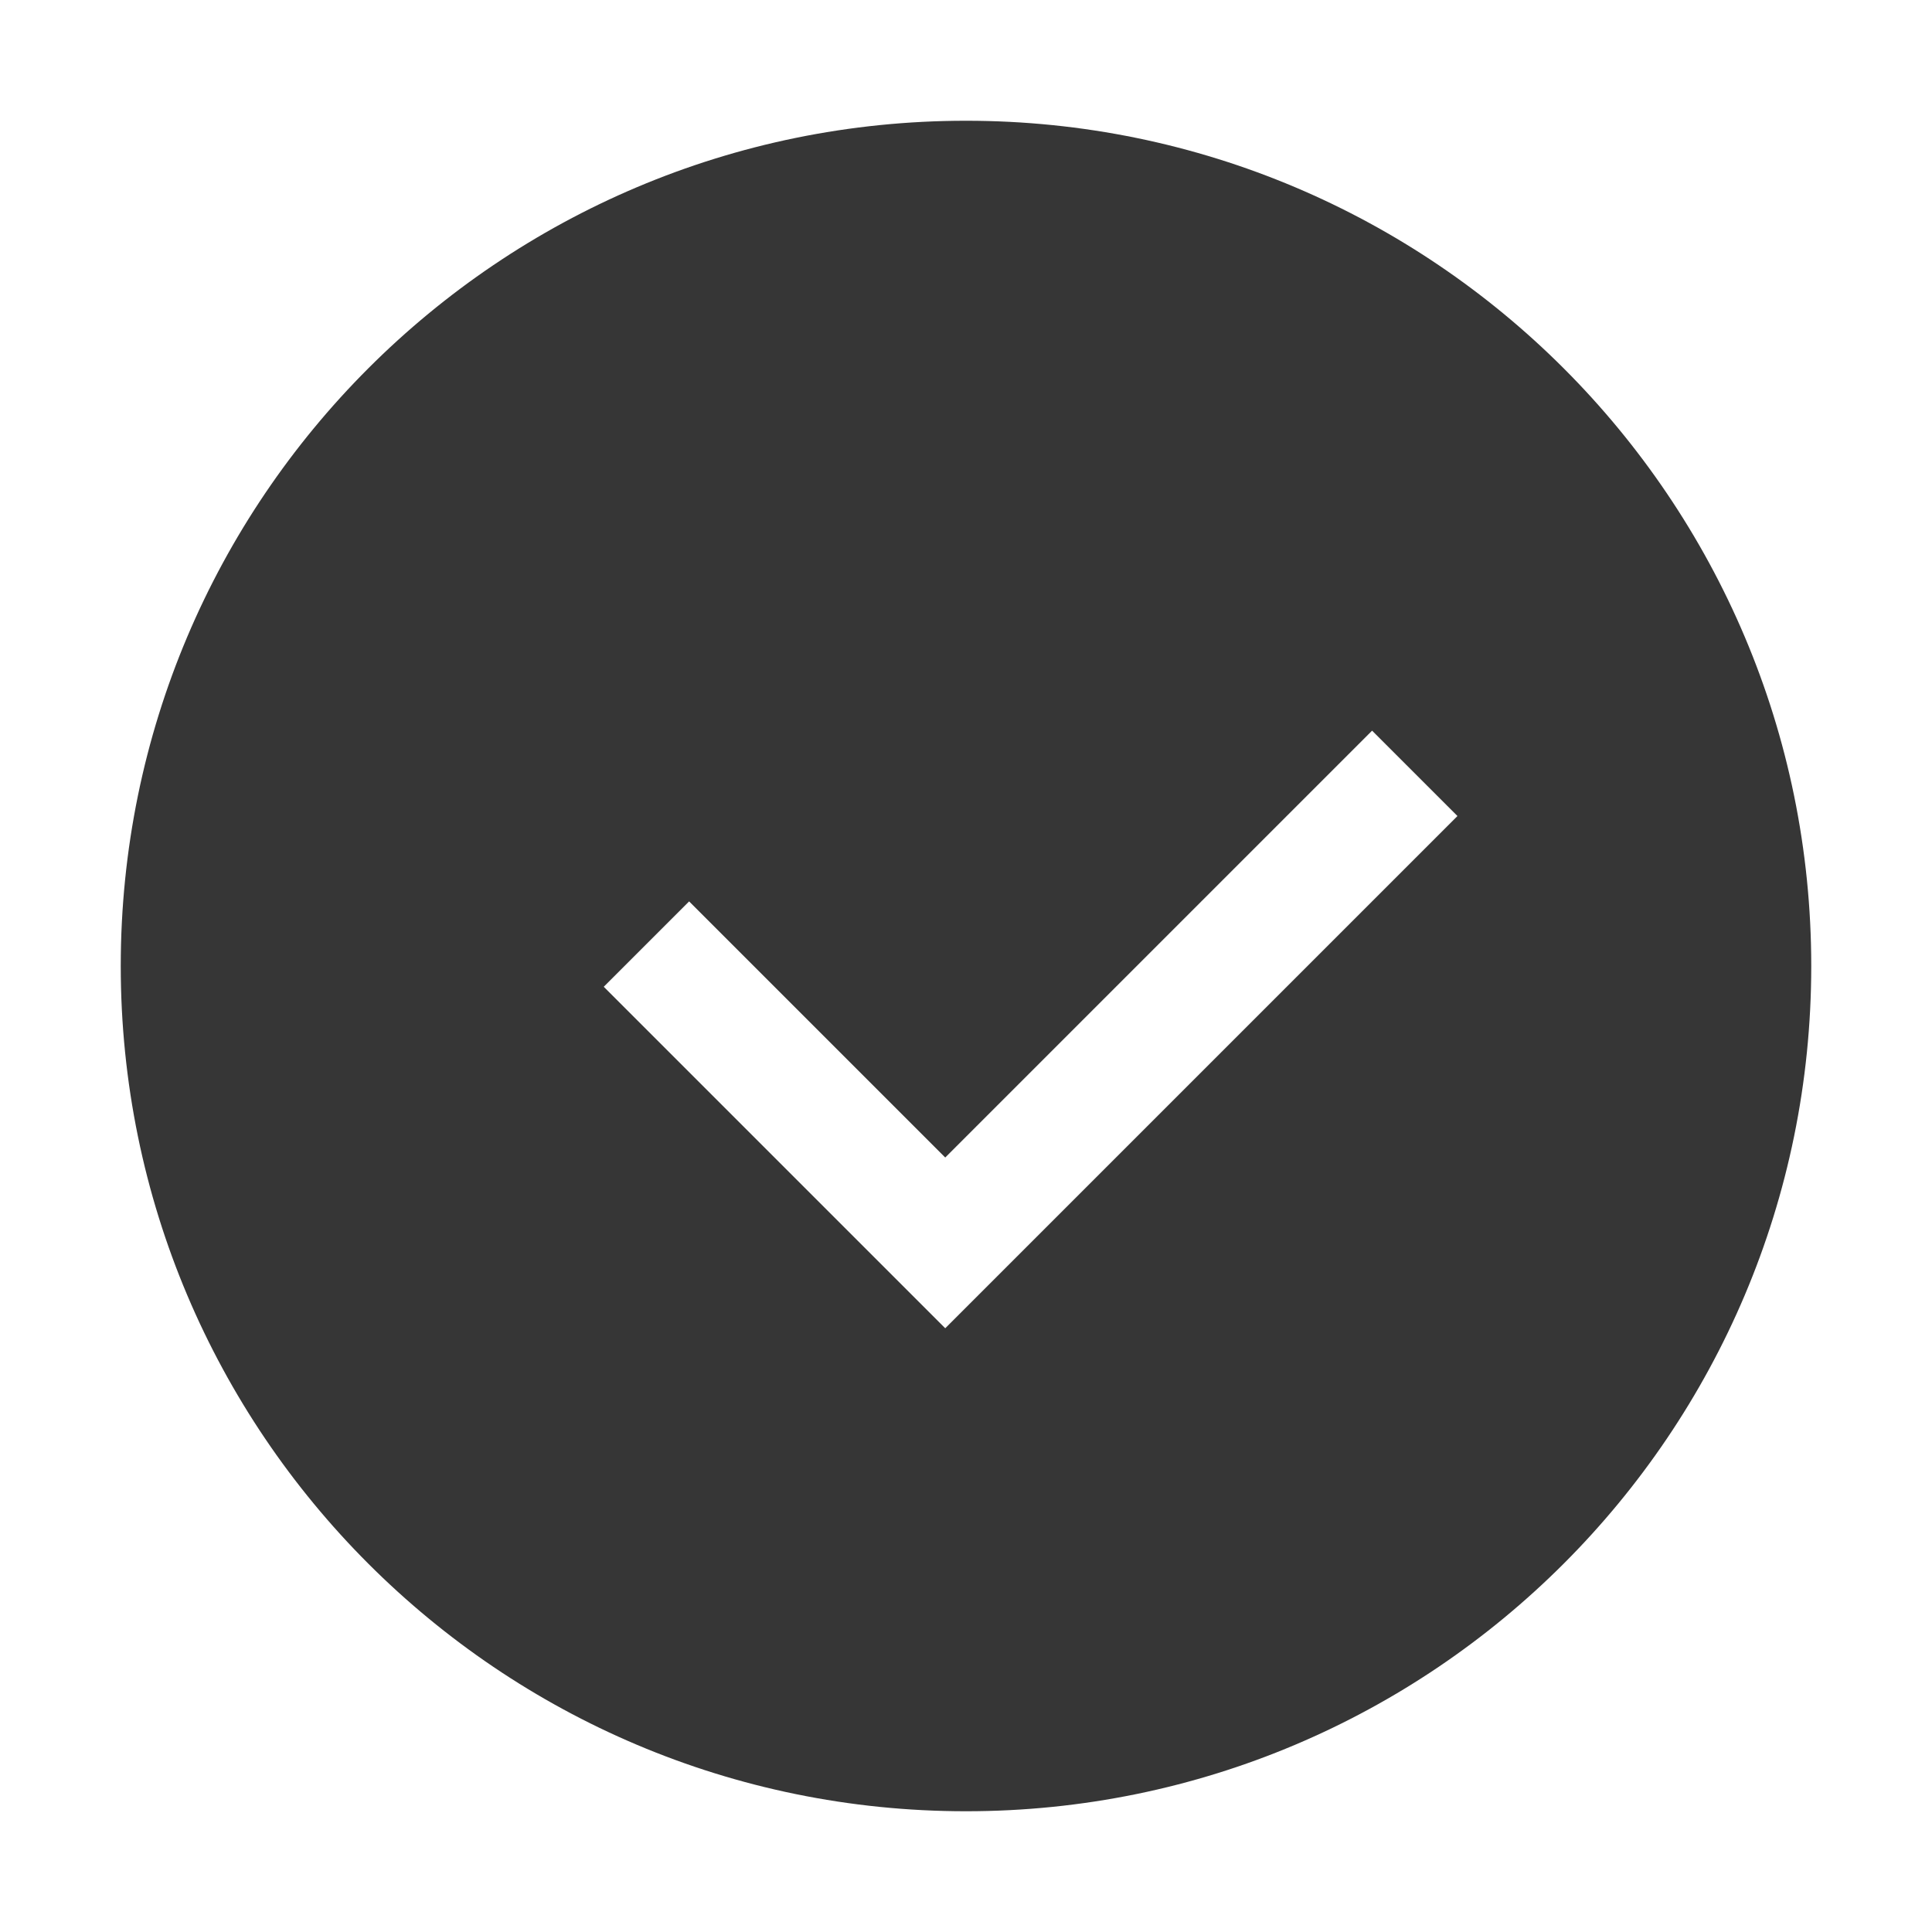
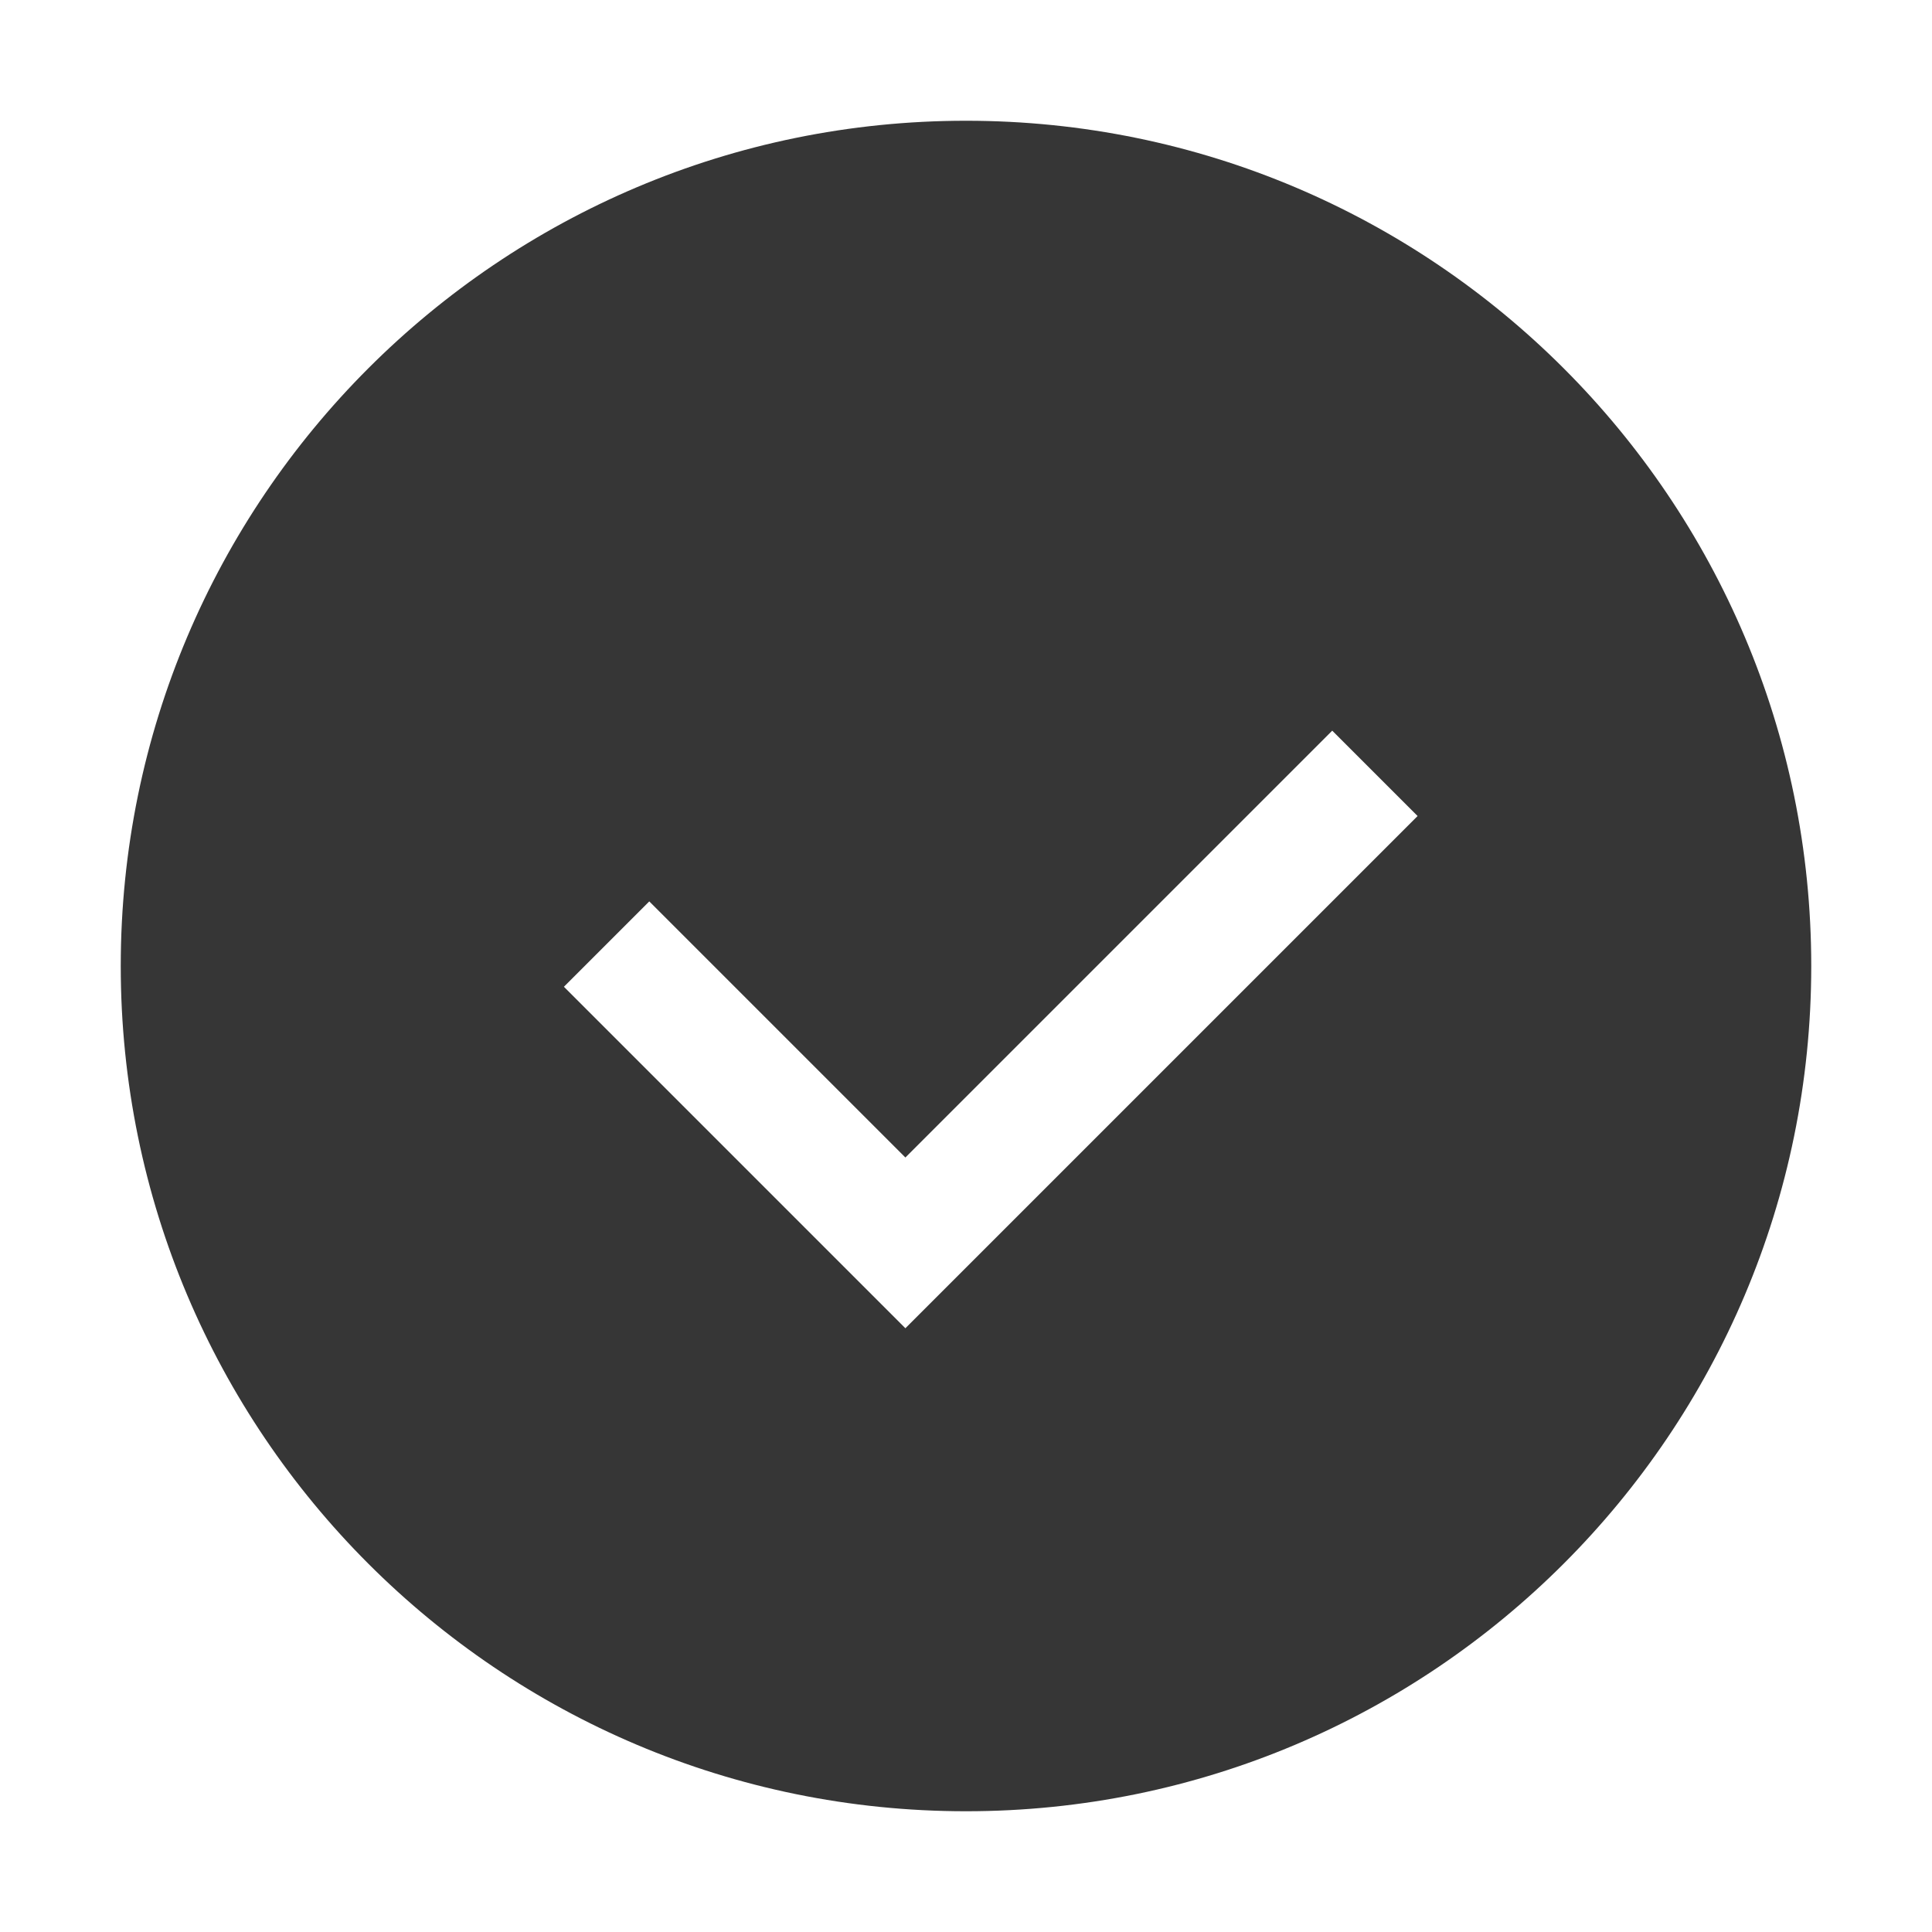
<svg xmlns="http://www.w3.org/2000/svg" width="16" height="16" version="1.1">
  <defs>
    <style id="current-color-scheme" type="text/css" />
  </defs>
-   <path d="m8 1a7 7 0 0 0-7 7 7 7 0 0 0 7 7 7 7 0 0 0 7-7 7 7 0 0 0-7-7zm3.363 5.051 0.707 0.707-4.242 4.242-2.828-2.828 0.707-0.707 2.121 2.121 3.535-3.535z" fill="#363636" fill-rule="evenodd" style="paint-order:stroke fill markers" />
+   <path d="m8 1c-3.866 0-7 3.134-7 7 0 3.866 3.134 7 7 7 3.866 0 7-3.134 7-7 0-3.866-3.134-7-7-7zm3.033 5.051 0.707 0.707-4.242 4.242-2.828-2.828 0.707-0.707 2.121 2.121 3.535-3.535z" fill="#363636" fill-rule="evenodd" style="paint-order:stroke fill markers" />
</svg>
